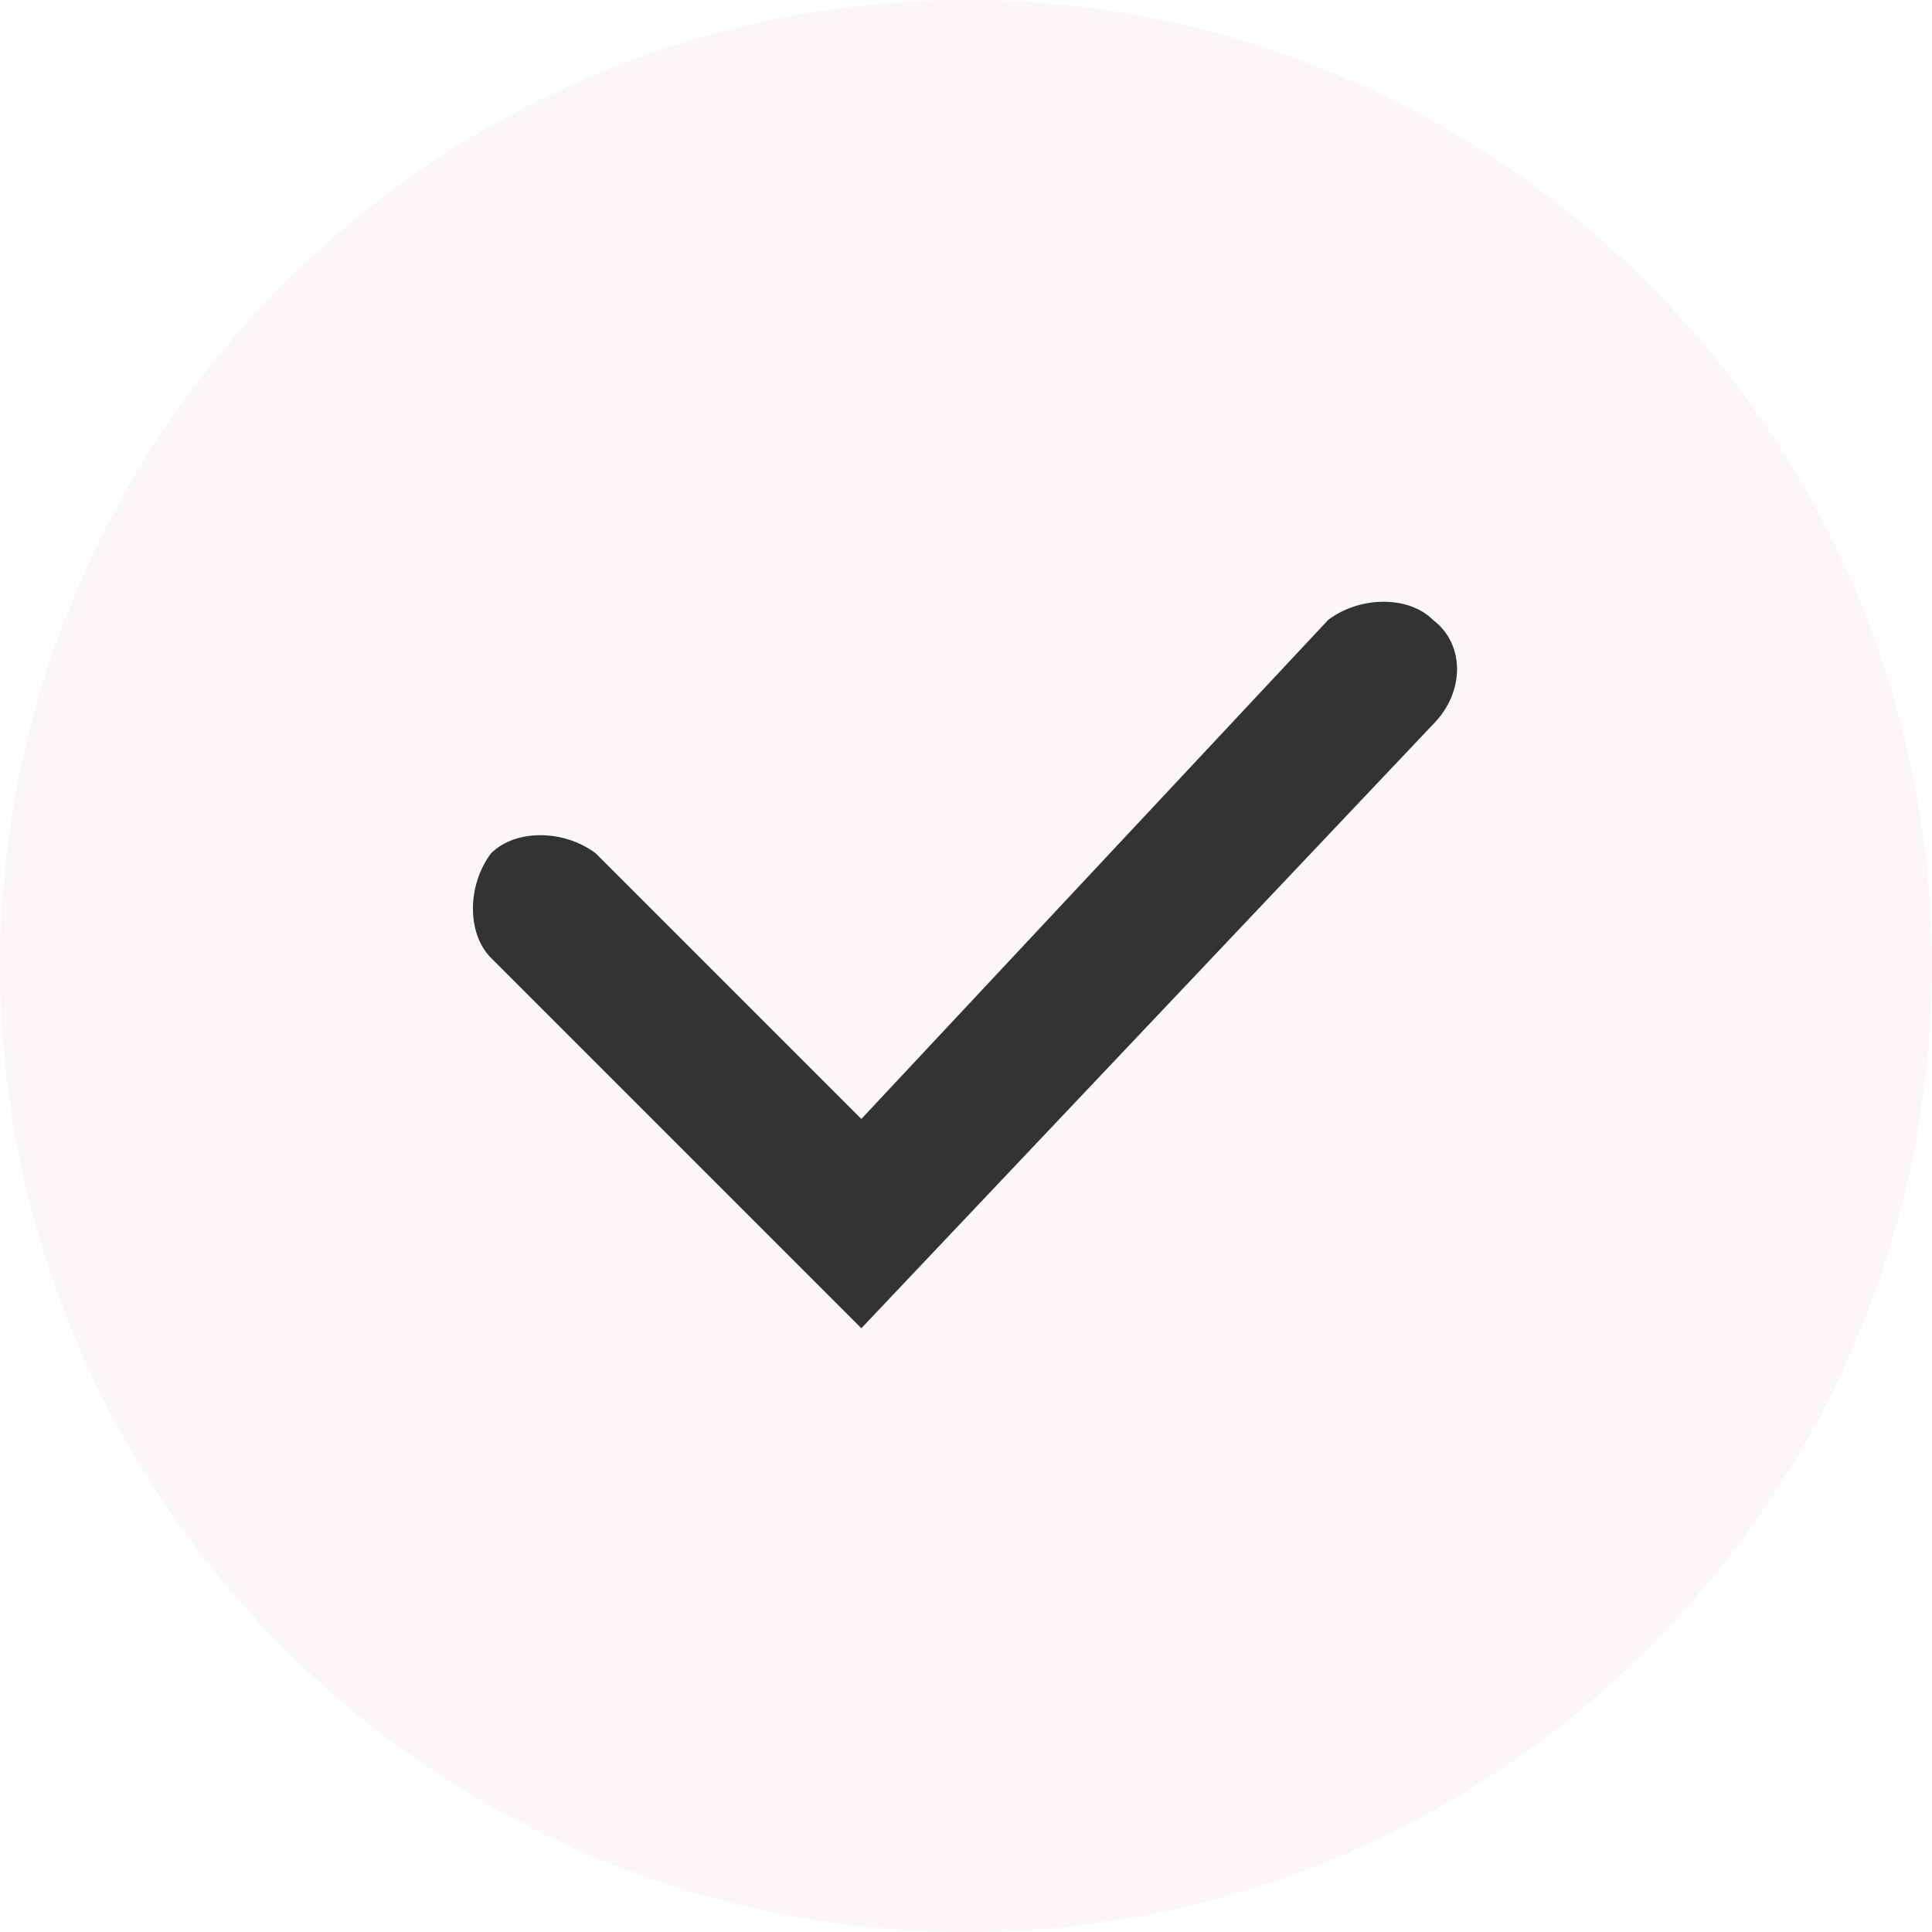
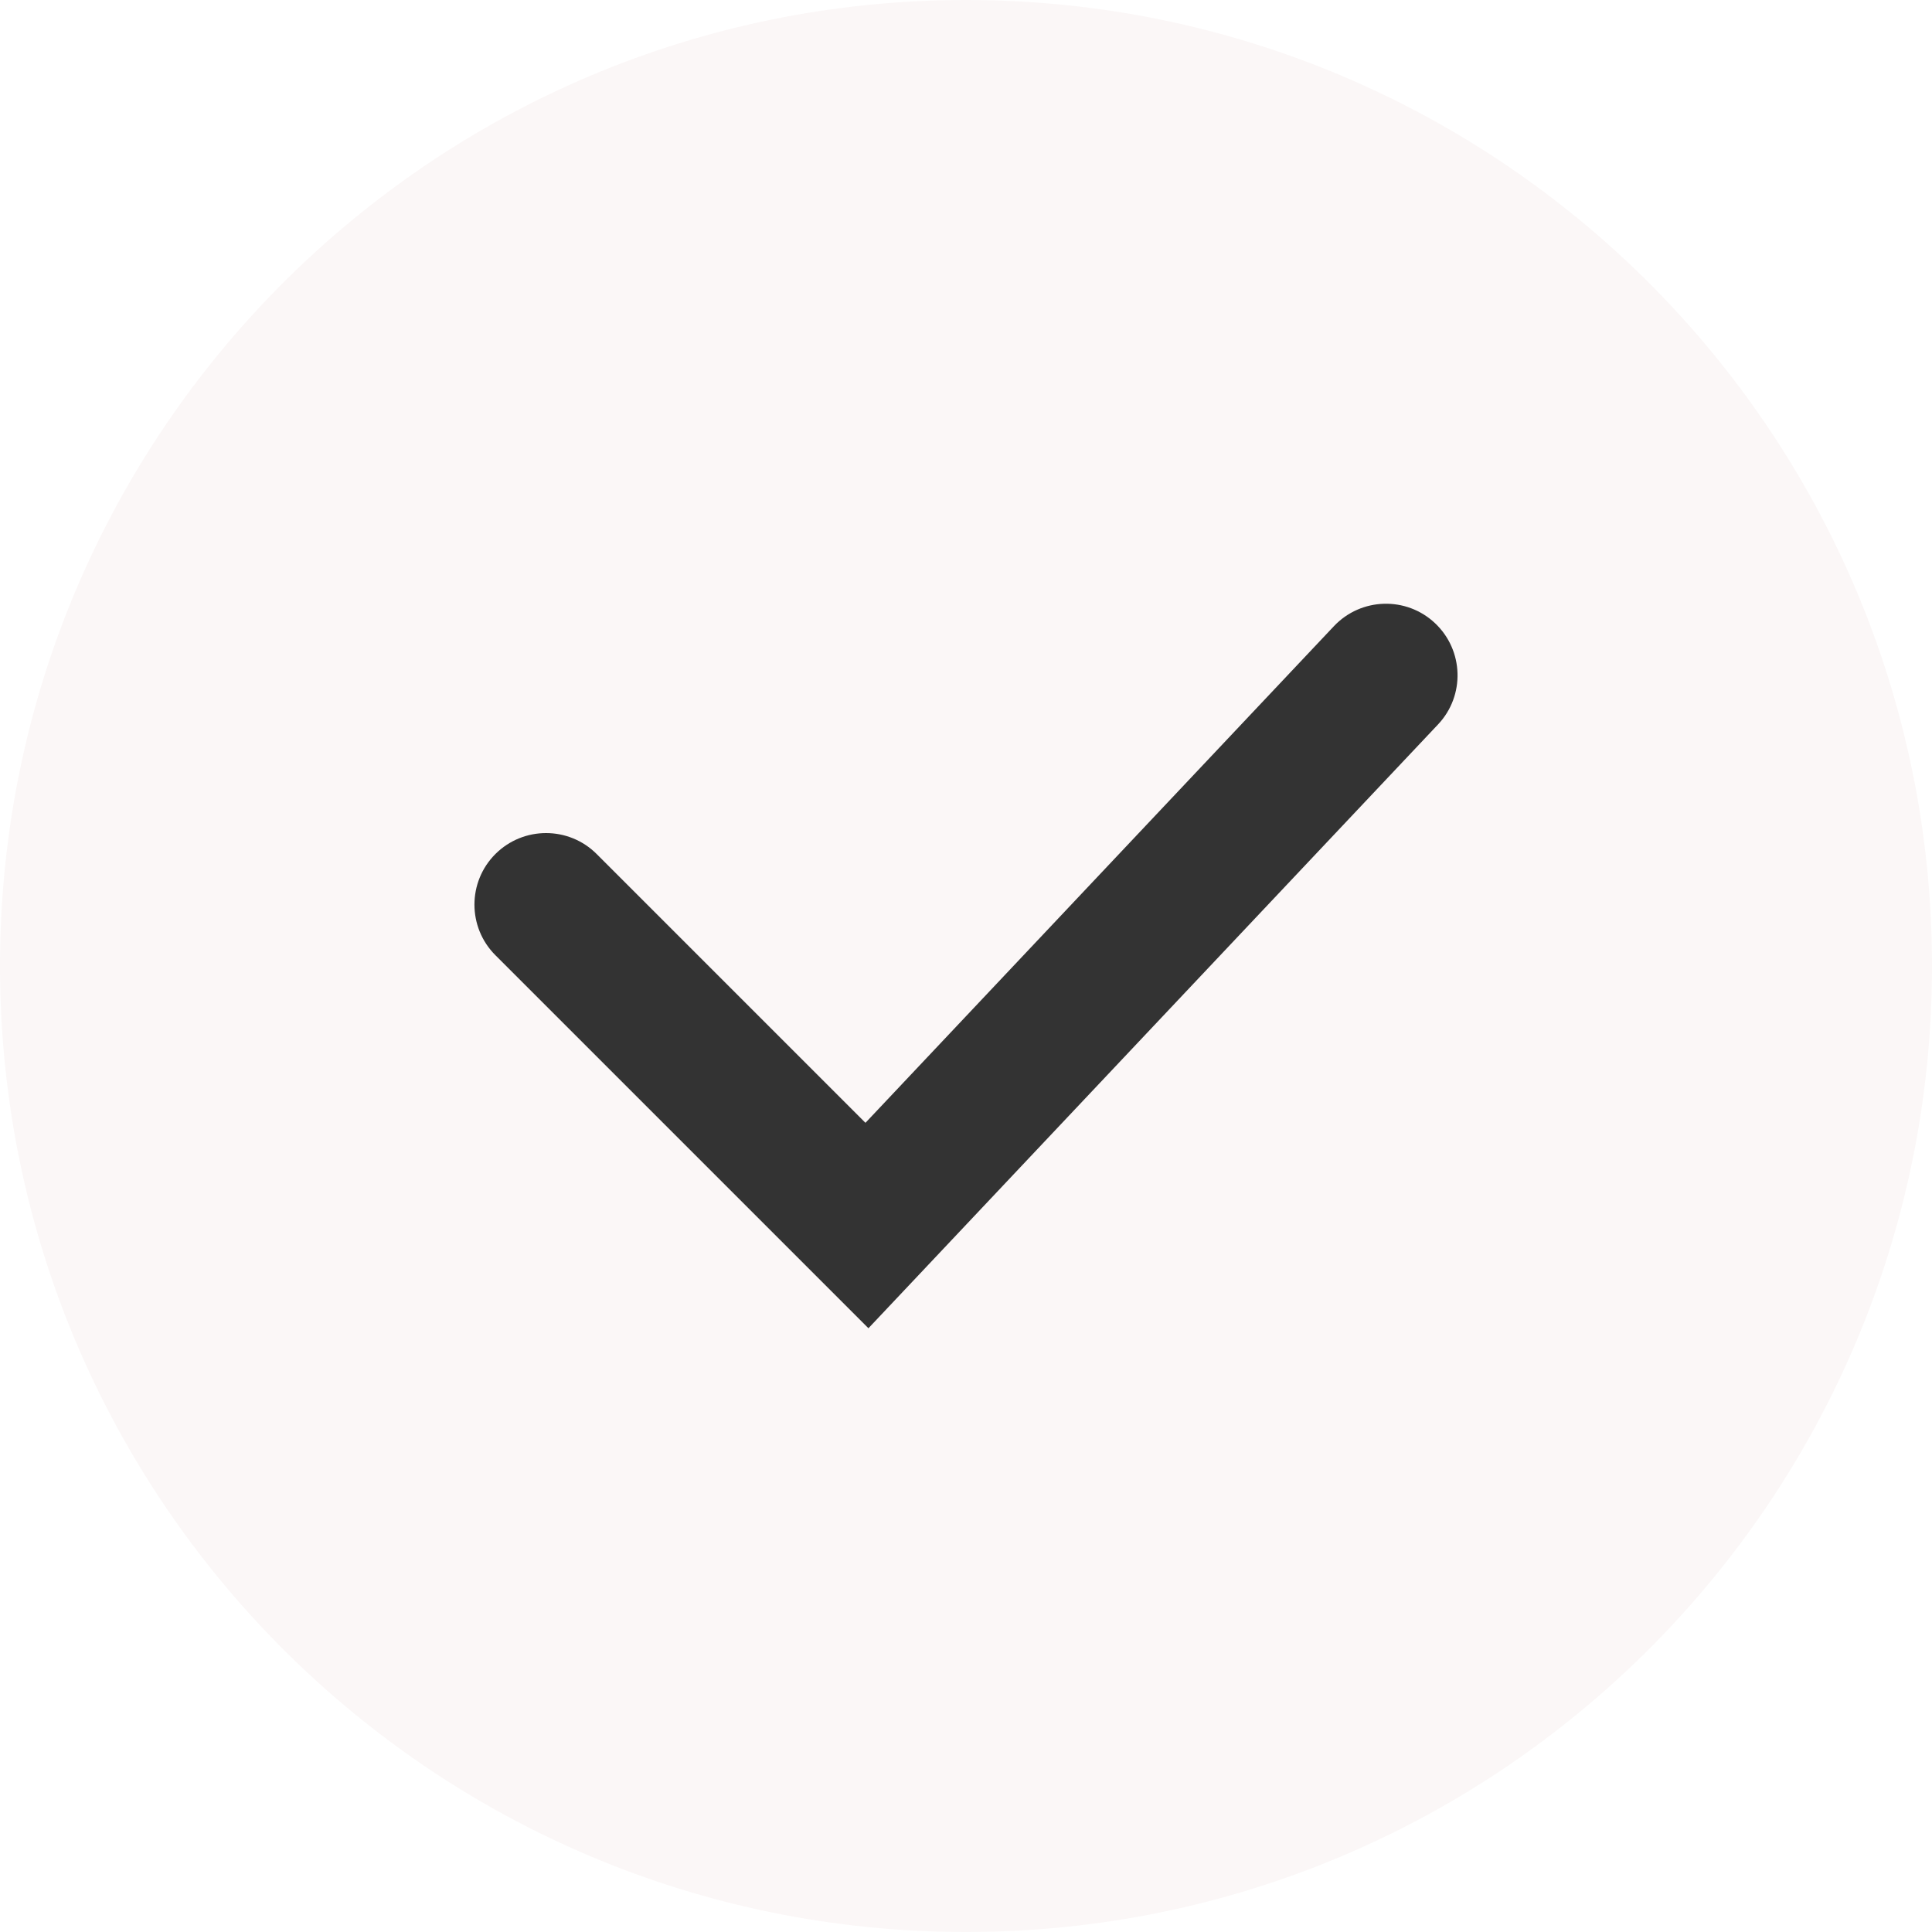
- <svg xmlns="http://www.w3.org/2000/svg" version="1.1" id="레이어_1" x="0px" y="0px" viewBox="0 0 24 24" style="enable-background:new 0 0 24 24;" xml:space="preserve">
-   <style type="text/css">
- 	.st0{
-     fill: #FBF7F7;
-     fill-rule: evenodd;
-     clip-rule: evenodd;
-   }
- 	.st1{
-     fill-rule: evenodd;
-     clip-rule: evenodd;
-     fill: #333333;
-   }
- </style>
-   <path class="st0" d="M24,12c0,6.6-5.4,12-12,12C5.4,24,0,18.6,0,12C0,5.4,5.4,0,12,0C18.6,0,24,5.4,24,12z" />
-   <path class="st1" d="M17.8,7.7c0.4,0.3,0.4,0.9,0,1.3l-7.1,7.5l-4.6-4.6c-0.3-0.3-0.3-0.9,0-1.3c0.3-0.3,0.9-0.3,1.3,0l3.3,3.3  l5.8-6.2C16.9,7.4,17.5,7.4,17.8,7.7z" />
+ <svg xmlns="http://www.w3.org/2000/svg" width="24" height="24" viewBox="0 0 24 24" fill="none">
+   <path d="M24 12C24 18.627 18.627 24 12 24C5.373 24 0 18.627 0 12C0 5.373 5.373 0 12 0C18.627 0 24 5.373 24 12Z" fill="#FBF7F7" />
+   <path fill-rule="evenodd" clip-rule="evenodd" d="M17.827 7.742C18.184 8.079 18.201 8.642 17.864 8.999L10.788 16.5L6.154 11.866C5.807 11.519 5.807 10.956 6.154 10.609C6.502 10.262 7.065 10.262 7.412 10.609L10.751 13.948L16.57 7.779C16.907 7.422 17.47 7.405 17.827 7.742Z" fill="#333333" />
</svg>
